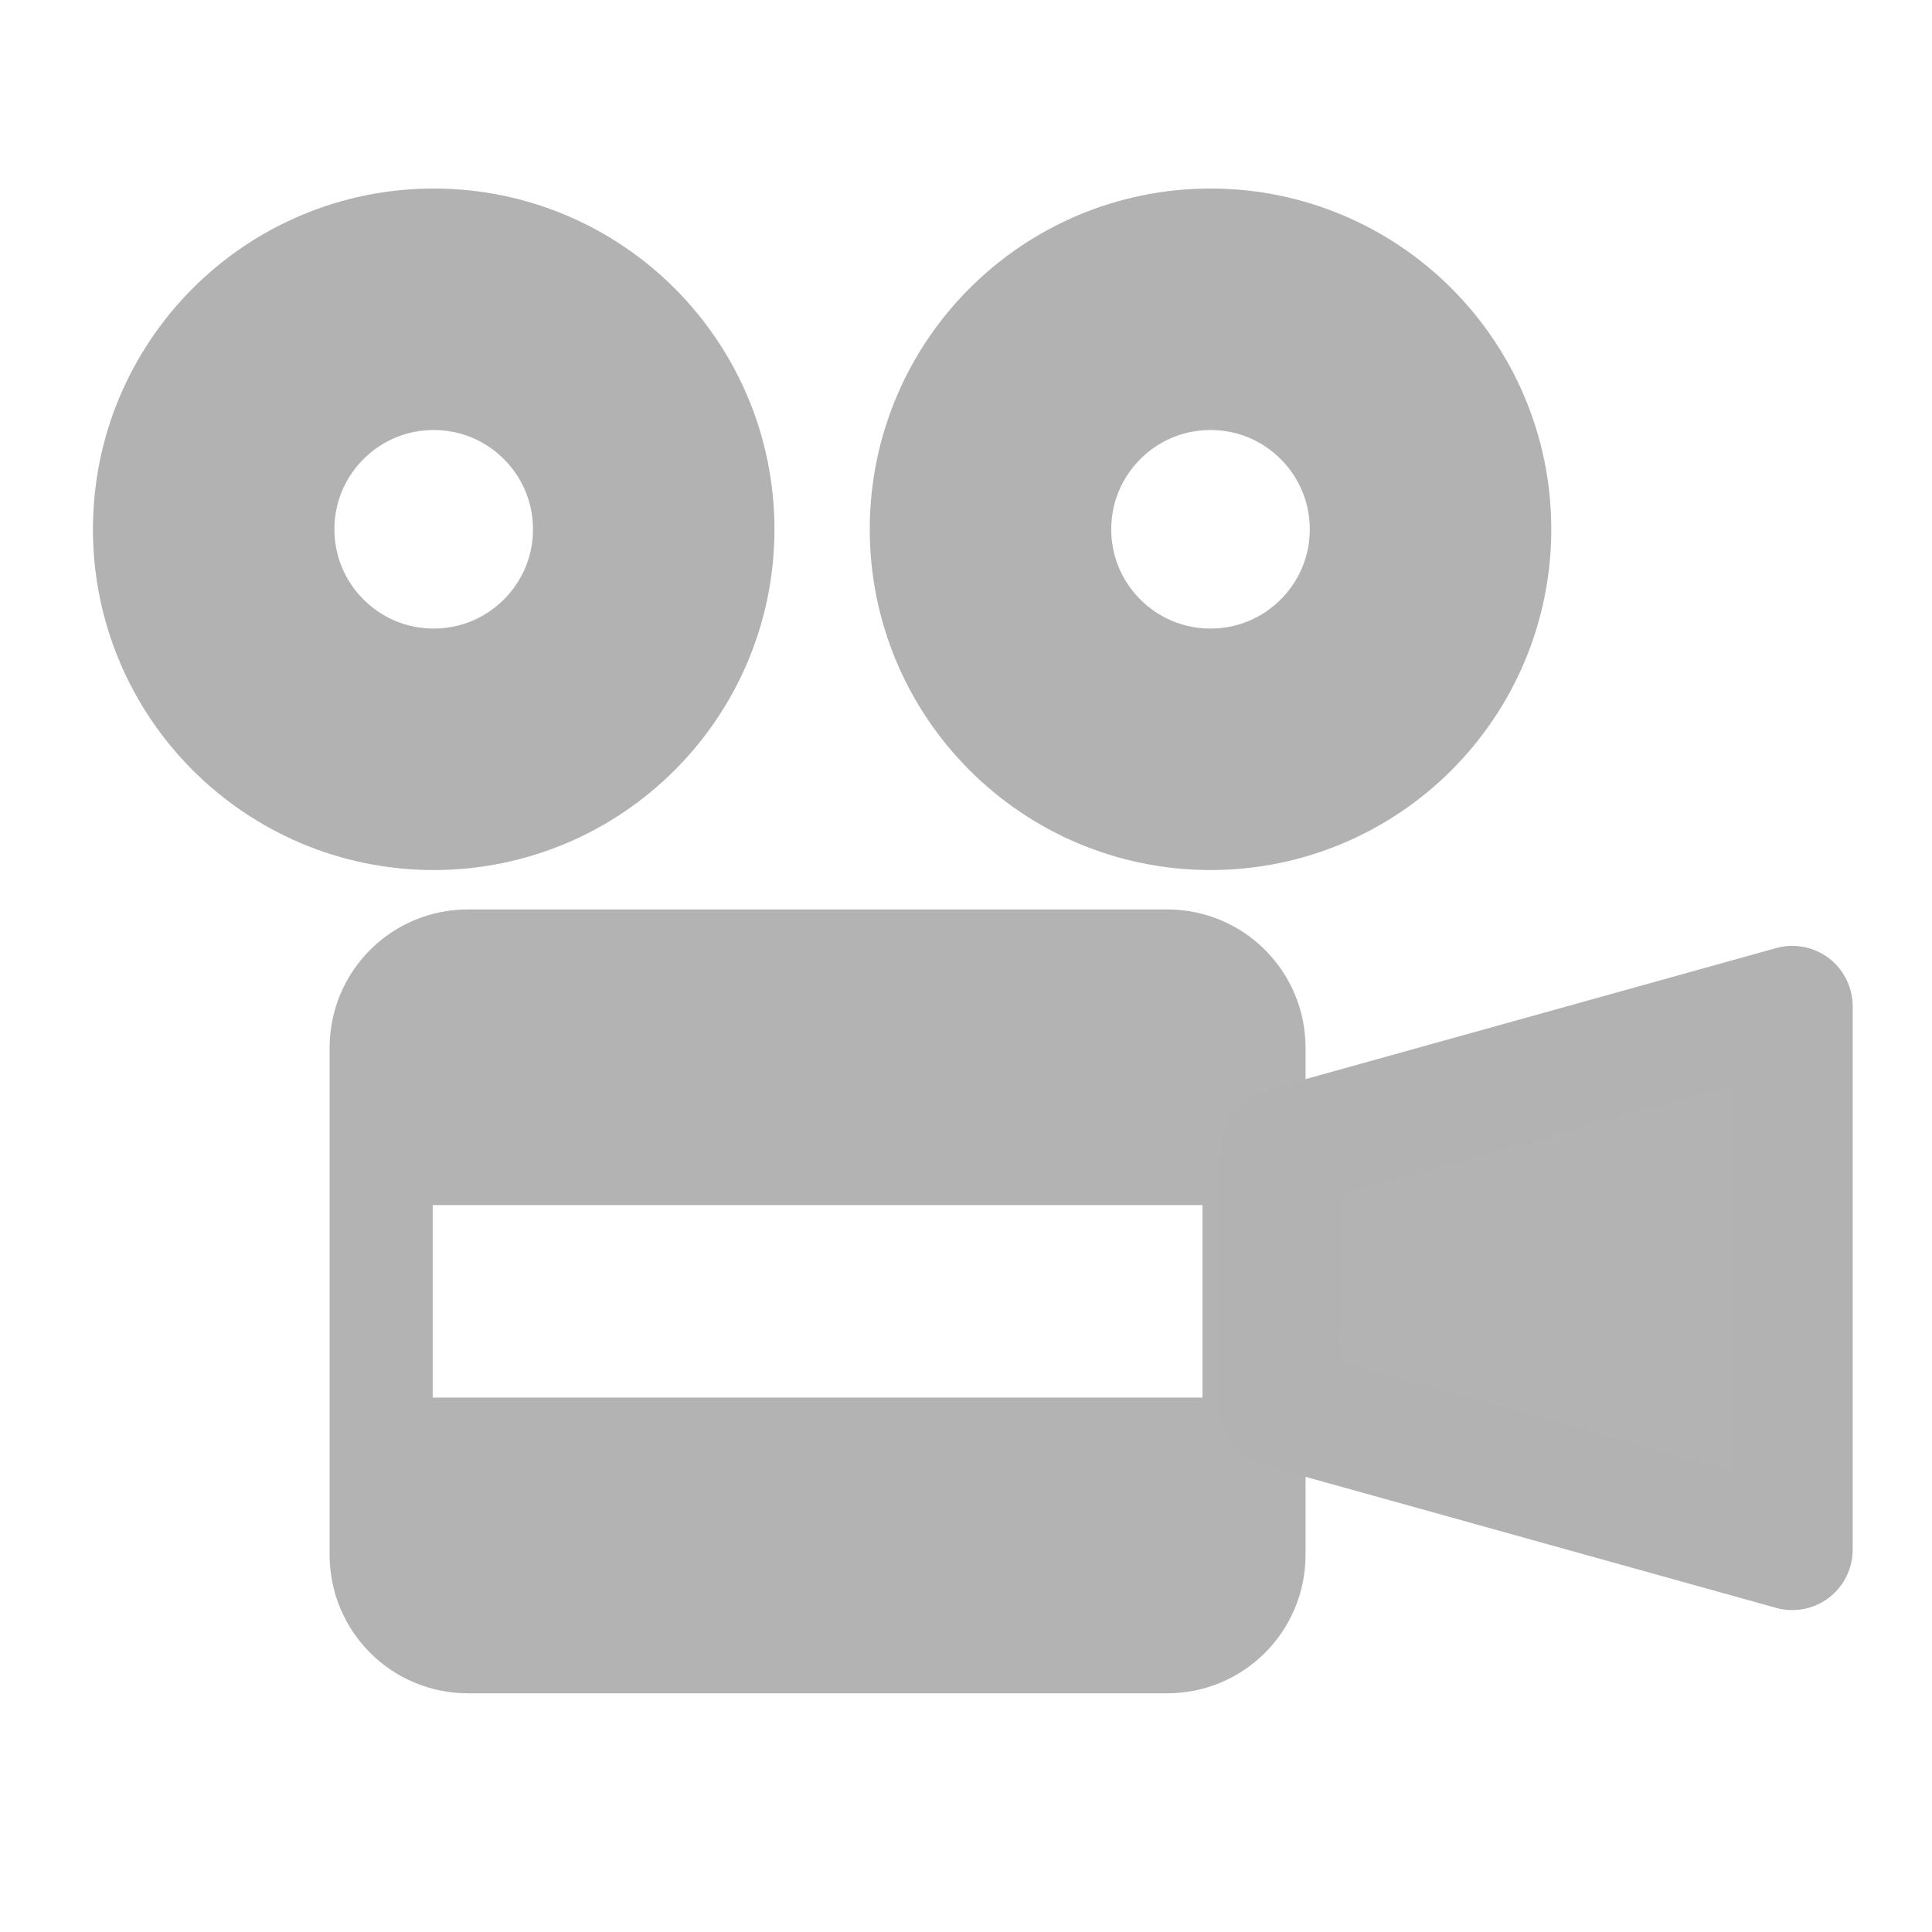
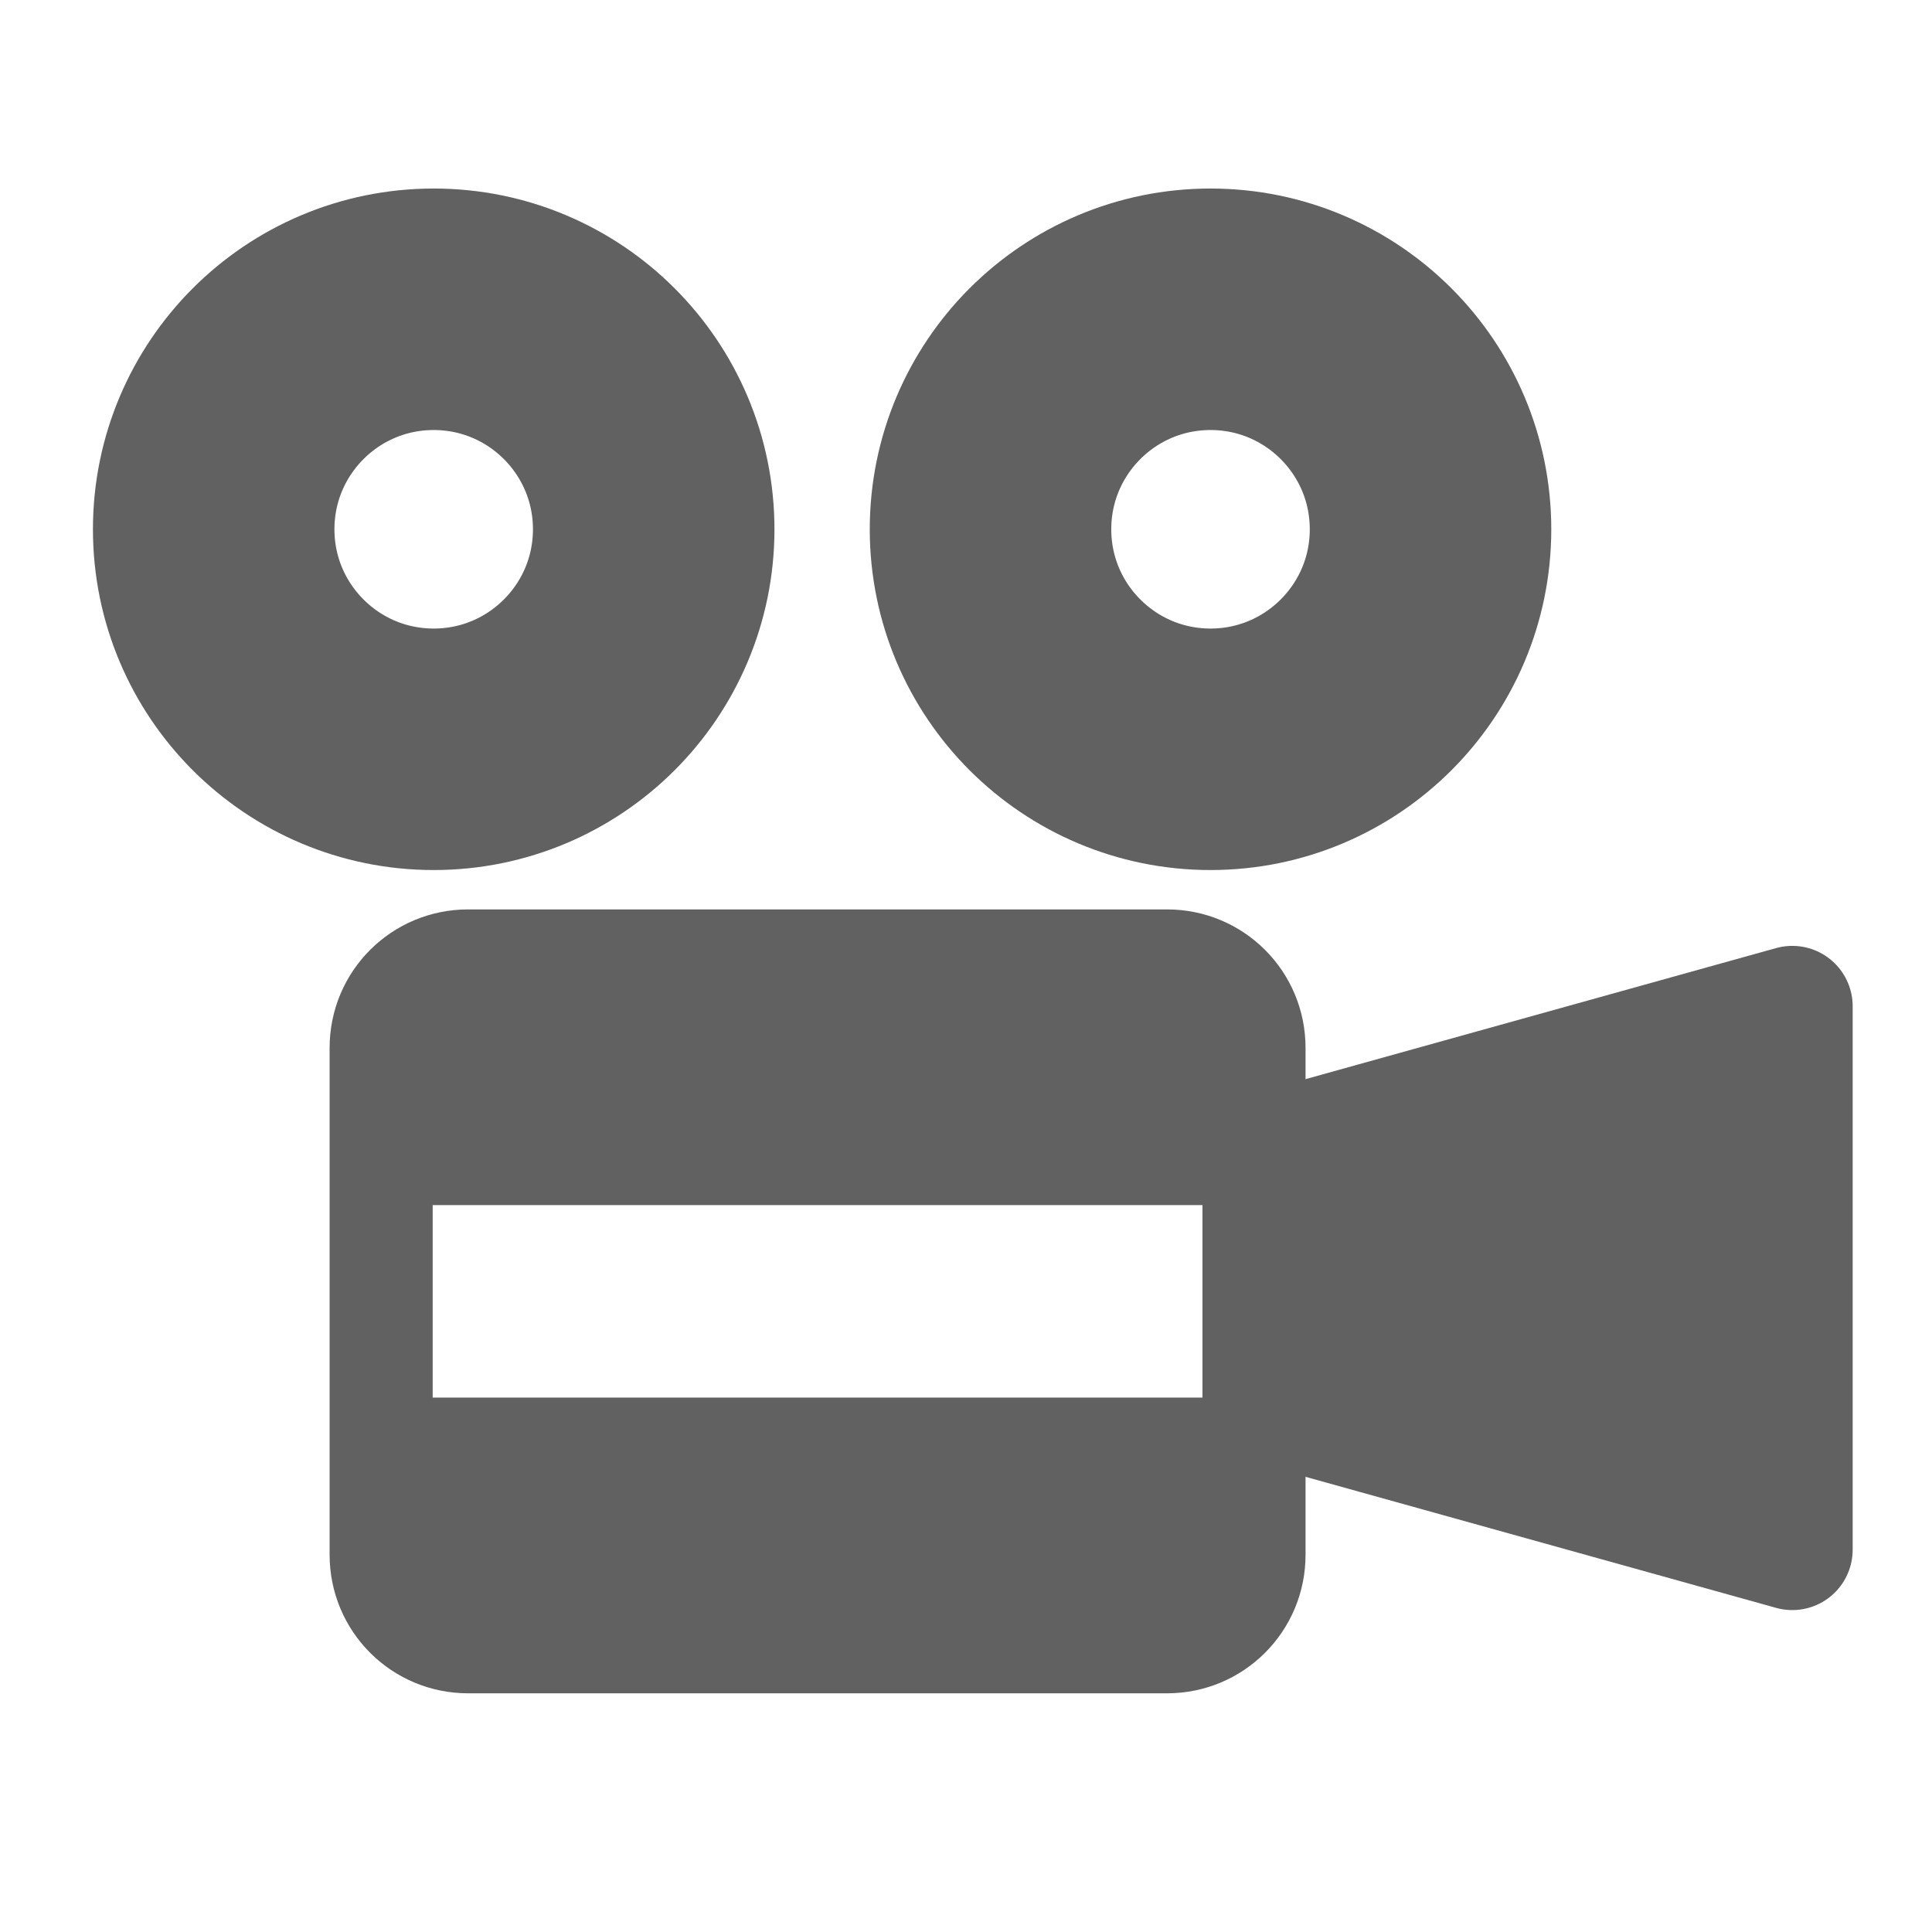
<svg xmlns="http://www.w3.org/2000/svg" width="48px" height="48px" id="svg4337" version="1.1">
  <defs id="defs4339" />
  <g id="layer1">
-     <circle r="5.466" cy="13.15" cx="30.075" id="circle4206" style="opacity:1;fill:none;fill-opacity:1;stroke:#b2b2b2;stroke-width:6;stroke-linecap:butt;stroke-linejoin:miter;stroke-miterlimit:4;stroke-dasharray:none;stroke-dashoffset:0;stroke-opacity:1" />
-     <path style="opacity:1;fill:#b3b3b3;fill-opacity:1;stroke:none;stroke-width:6;stroke-linecap:butt;stroke-linejoin:miter;stroke-miterlimit:4;stroke-dasharray:none;stroke-dashoffset:0;stroke-opacity:1" d="M 11.633 22.594 C 9.725 22.594 8.189 24.129 8.189 26.037 L 8.189 38.625 C 8.189 40.533 9.725 42.07 11.633 42.07 L 28.992 42.07 C 30.9 42.07 32.436 40.533 32.436 38.625 L 32.436 26.037 C 32.436 24.129 30.9 22.594 28.992 22.594 L 11.633 22.594 z M 10.75 29.941 L 29.875 29.941 L 29.875 34.723 L 10.75 34.723 L 10.75 29.941 z " id="rect4208" />
-     <circle style="opacity:1;fill:none;fill-opacity:1;stroke:#b2b2b2;stroke-width:6;stroke-linecap:butt;stroke-linejoin:miter;stroke-miterlimit:4;stroke-dasharray:none;stroke-dashoffset:0;stroke-opacity:1" id="path4202" cx="10.775" cy="13.15" r="5.466" />
-     <path style="fill:#b3b3b3;fill-opacity:1;fill-rule:evenodd;stroke:#b2b2b2;stroke-width:3;stroke-linecap:round;stroke-linejoin:round;stroke-miterlimit:4;stroke-dasharray:none;stroke-opacity:1" d="m 31.775,34.95 12.754,3.552 0,-13.502 -12.718,3.542 z" id="path4215" />
+     <circle r="5.466" cy="13.15" cx="30.075" id="circle4206" style="opacity:1;fill:none;fill-opacity:1;stroke:#616161;stroke-width:6;stroke-linecap:butt;stroke-linejoin:miter;stroke-miterlimit:4;stroke-dasharray:none;stroke-dashoffset:0;stroke-opacity:1" />
+     <path style="opacity:1;fill:#616161;fill-opacity:1;stroke:none;stroke-width:6;stroke-linecap:butt;stroke-linejoin:miter;stroke-miterlimit:4;stroke-dasharray:none;stroke-dashoffset:0;stroke-opacity:1" d="M 11.633 22.594 C 9.725 22.594 8.189 24.129 8.189 26.037 L 8.189 38.625 C 8.189 40.533 9.725 42.07 11.633 42.07 L 28.992 42.07 C 30.9 42.07 32.436 40.533 32.436 38.625 L 32.436 26.037 C 32.436 24.129 30.9 22.594 28.992 22.594 L 11.633 22.594 z M 10.75 29.941 L 29.875 29.941 L 29.875 34.723 L 10.75 34.723 L 10.75 29.941 z " id="rect4208" />
+     <circle style="opacity:1;fill:none;fill-opacity:1;stroke:#616161;stroke-width:6;stroke-linecap:butt;stroke-linejoin:miter;stroke-miterlimit:4;stroke-dasharray:none;stroke-dashoffset:0;stroke-opacity:1" id="path4202" cx="10.775" cy="13.15" r="5.466" />
+     <path style="fill:#616161;fill-opacity:1;fill-rule:evenodd;stroke:#616161;stroke-width:3;stroke-linecap:round;stroke-linejoin:round;stroke-miterlimit:4;stroke-dasharray:none;stroke-opacity:1" d="m 31.775,34.95 12.754,3.552 0,-13.502 -12.718,3.542 z" id="path4215" />
  </g>
</svg>
